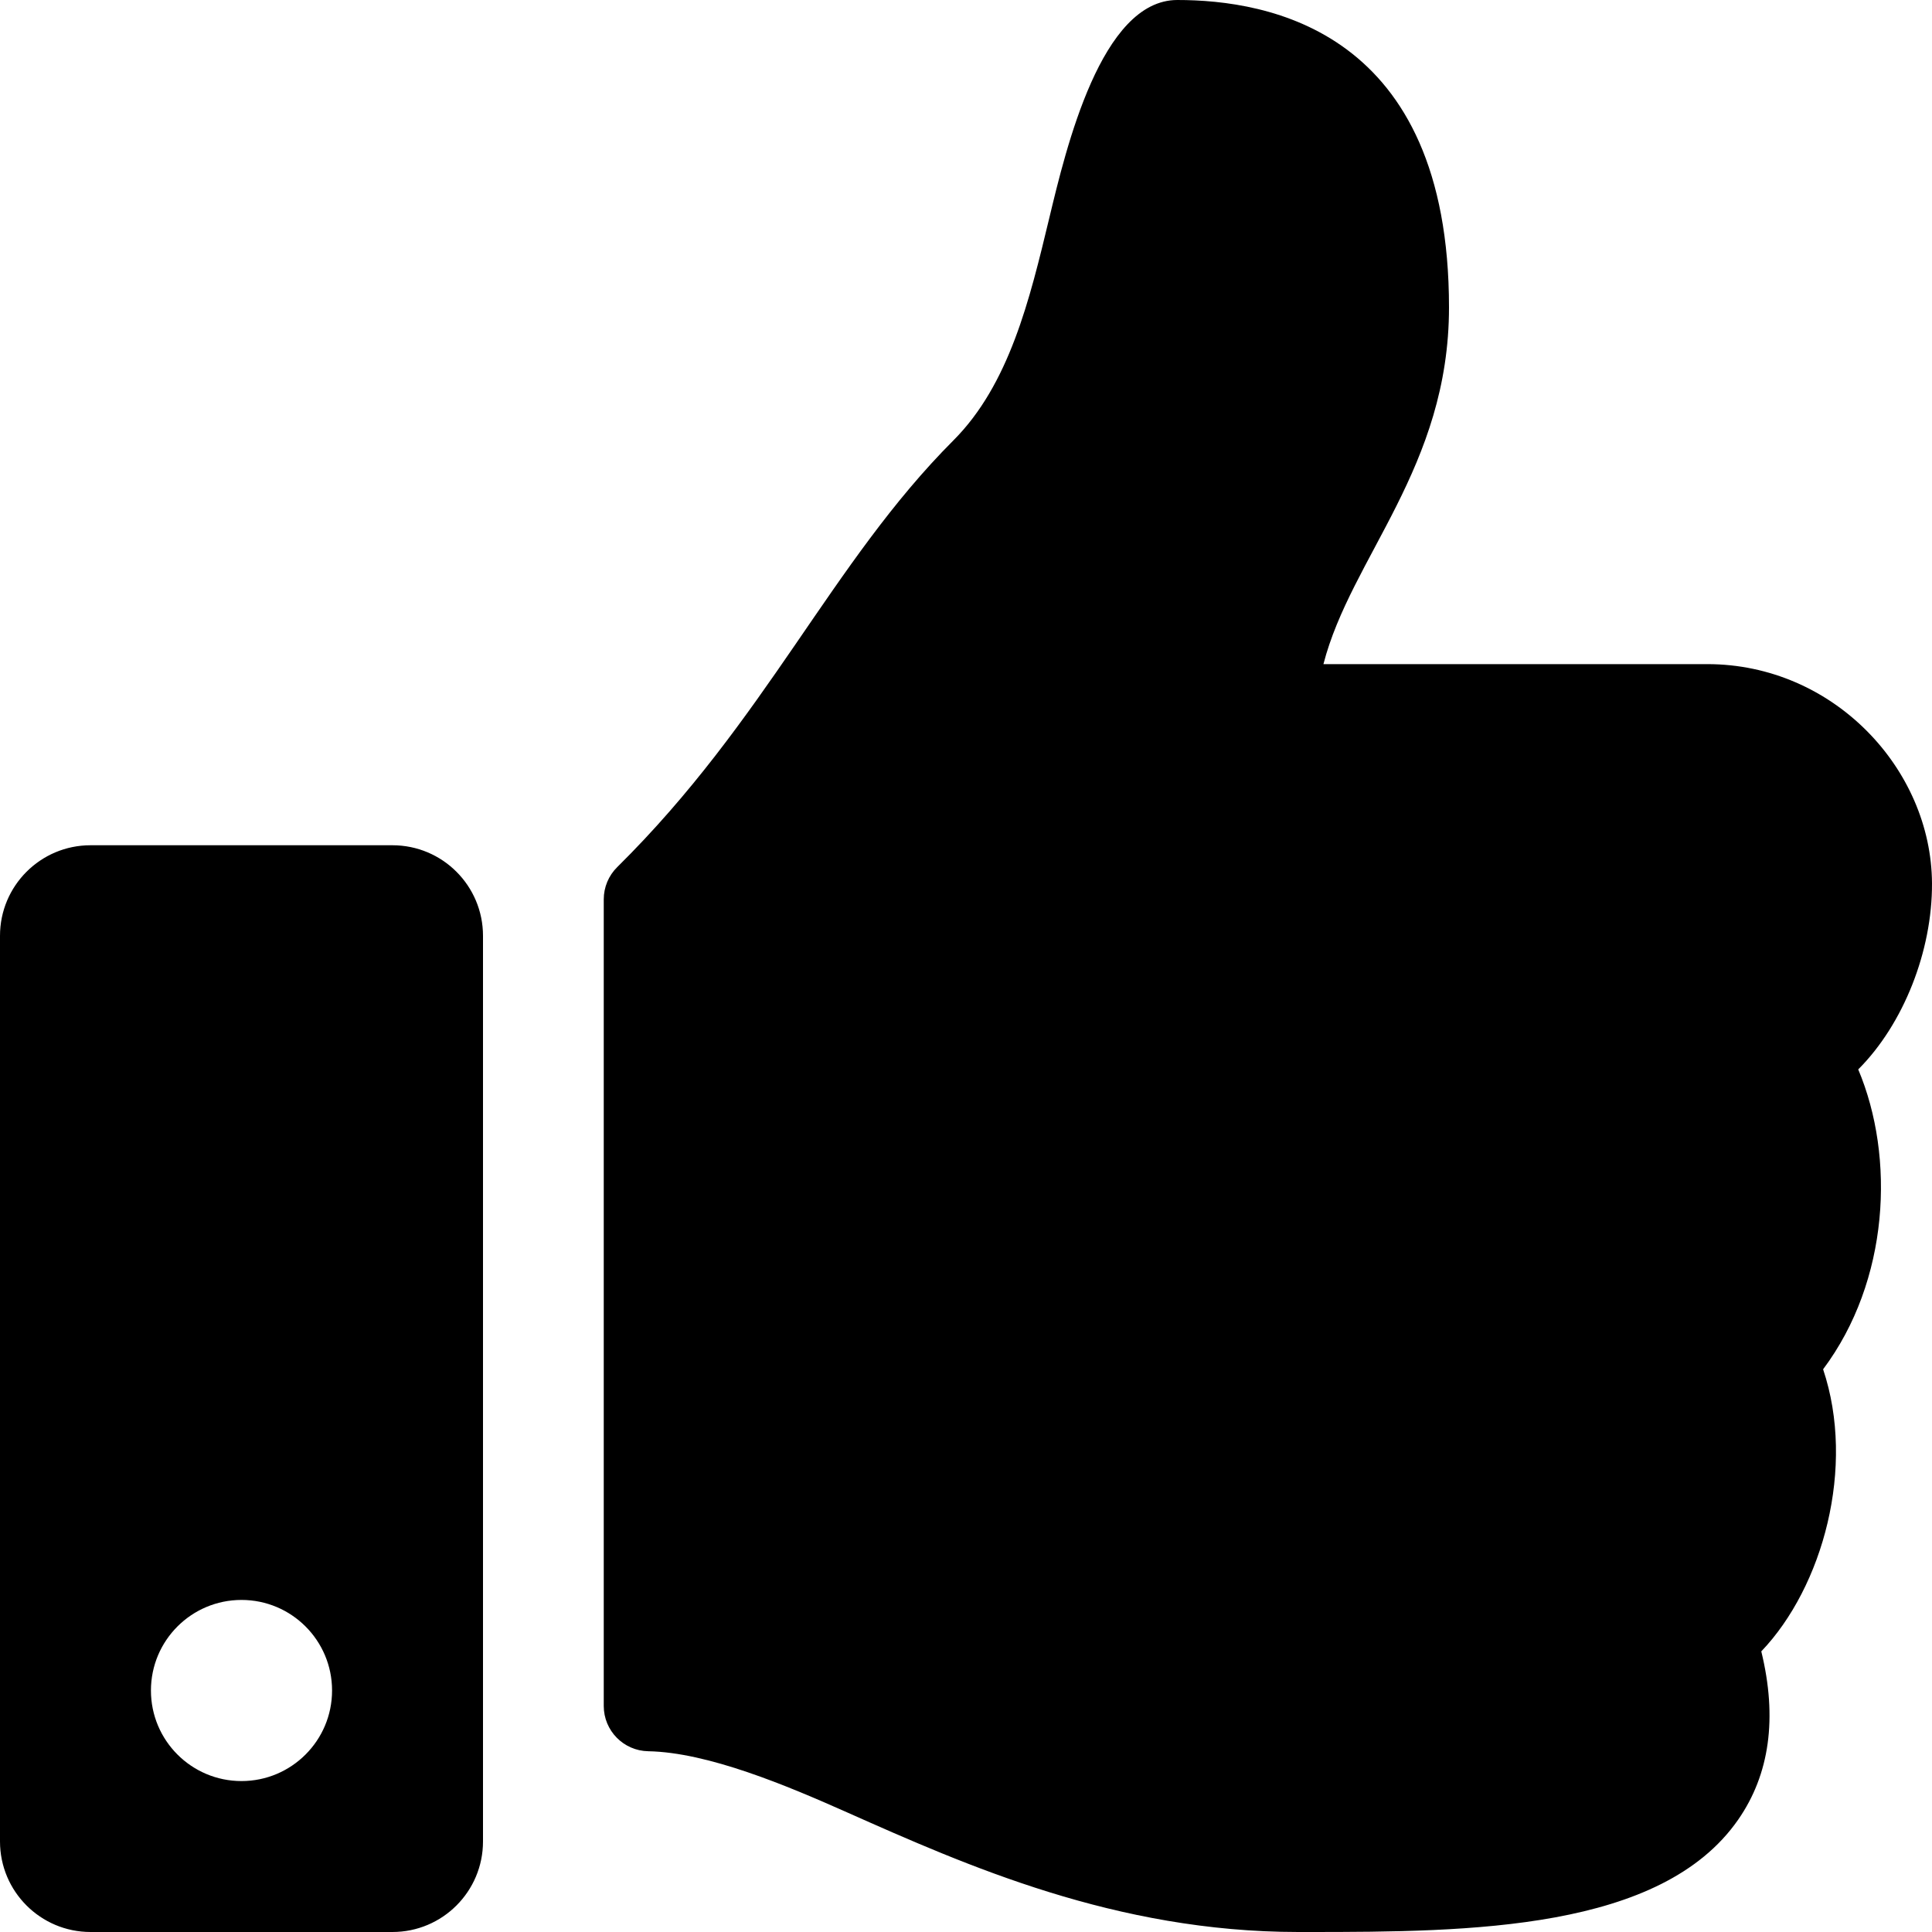
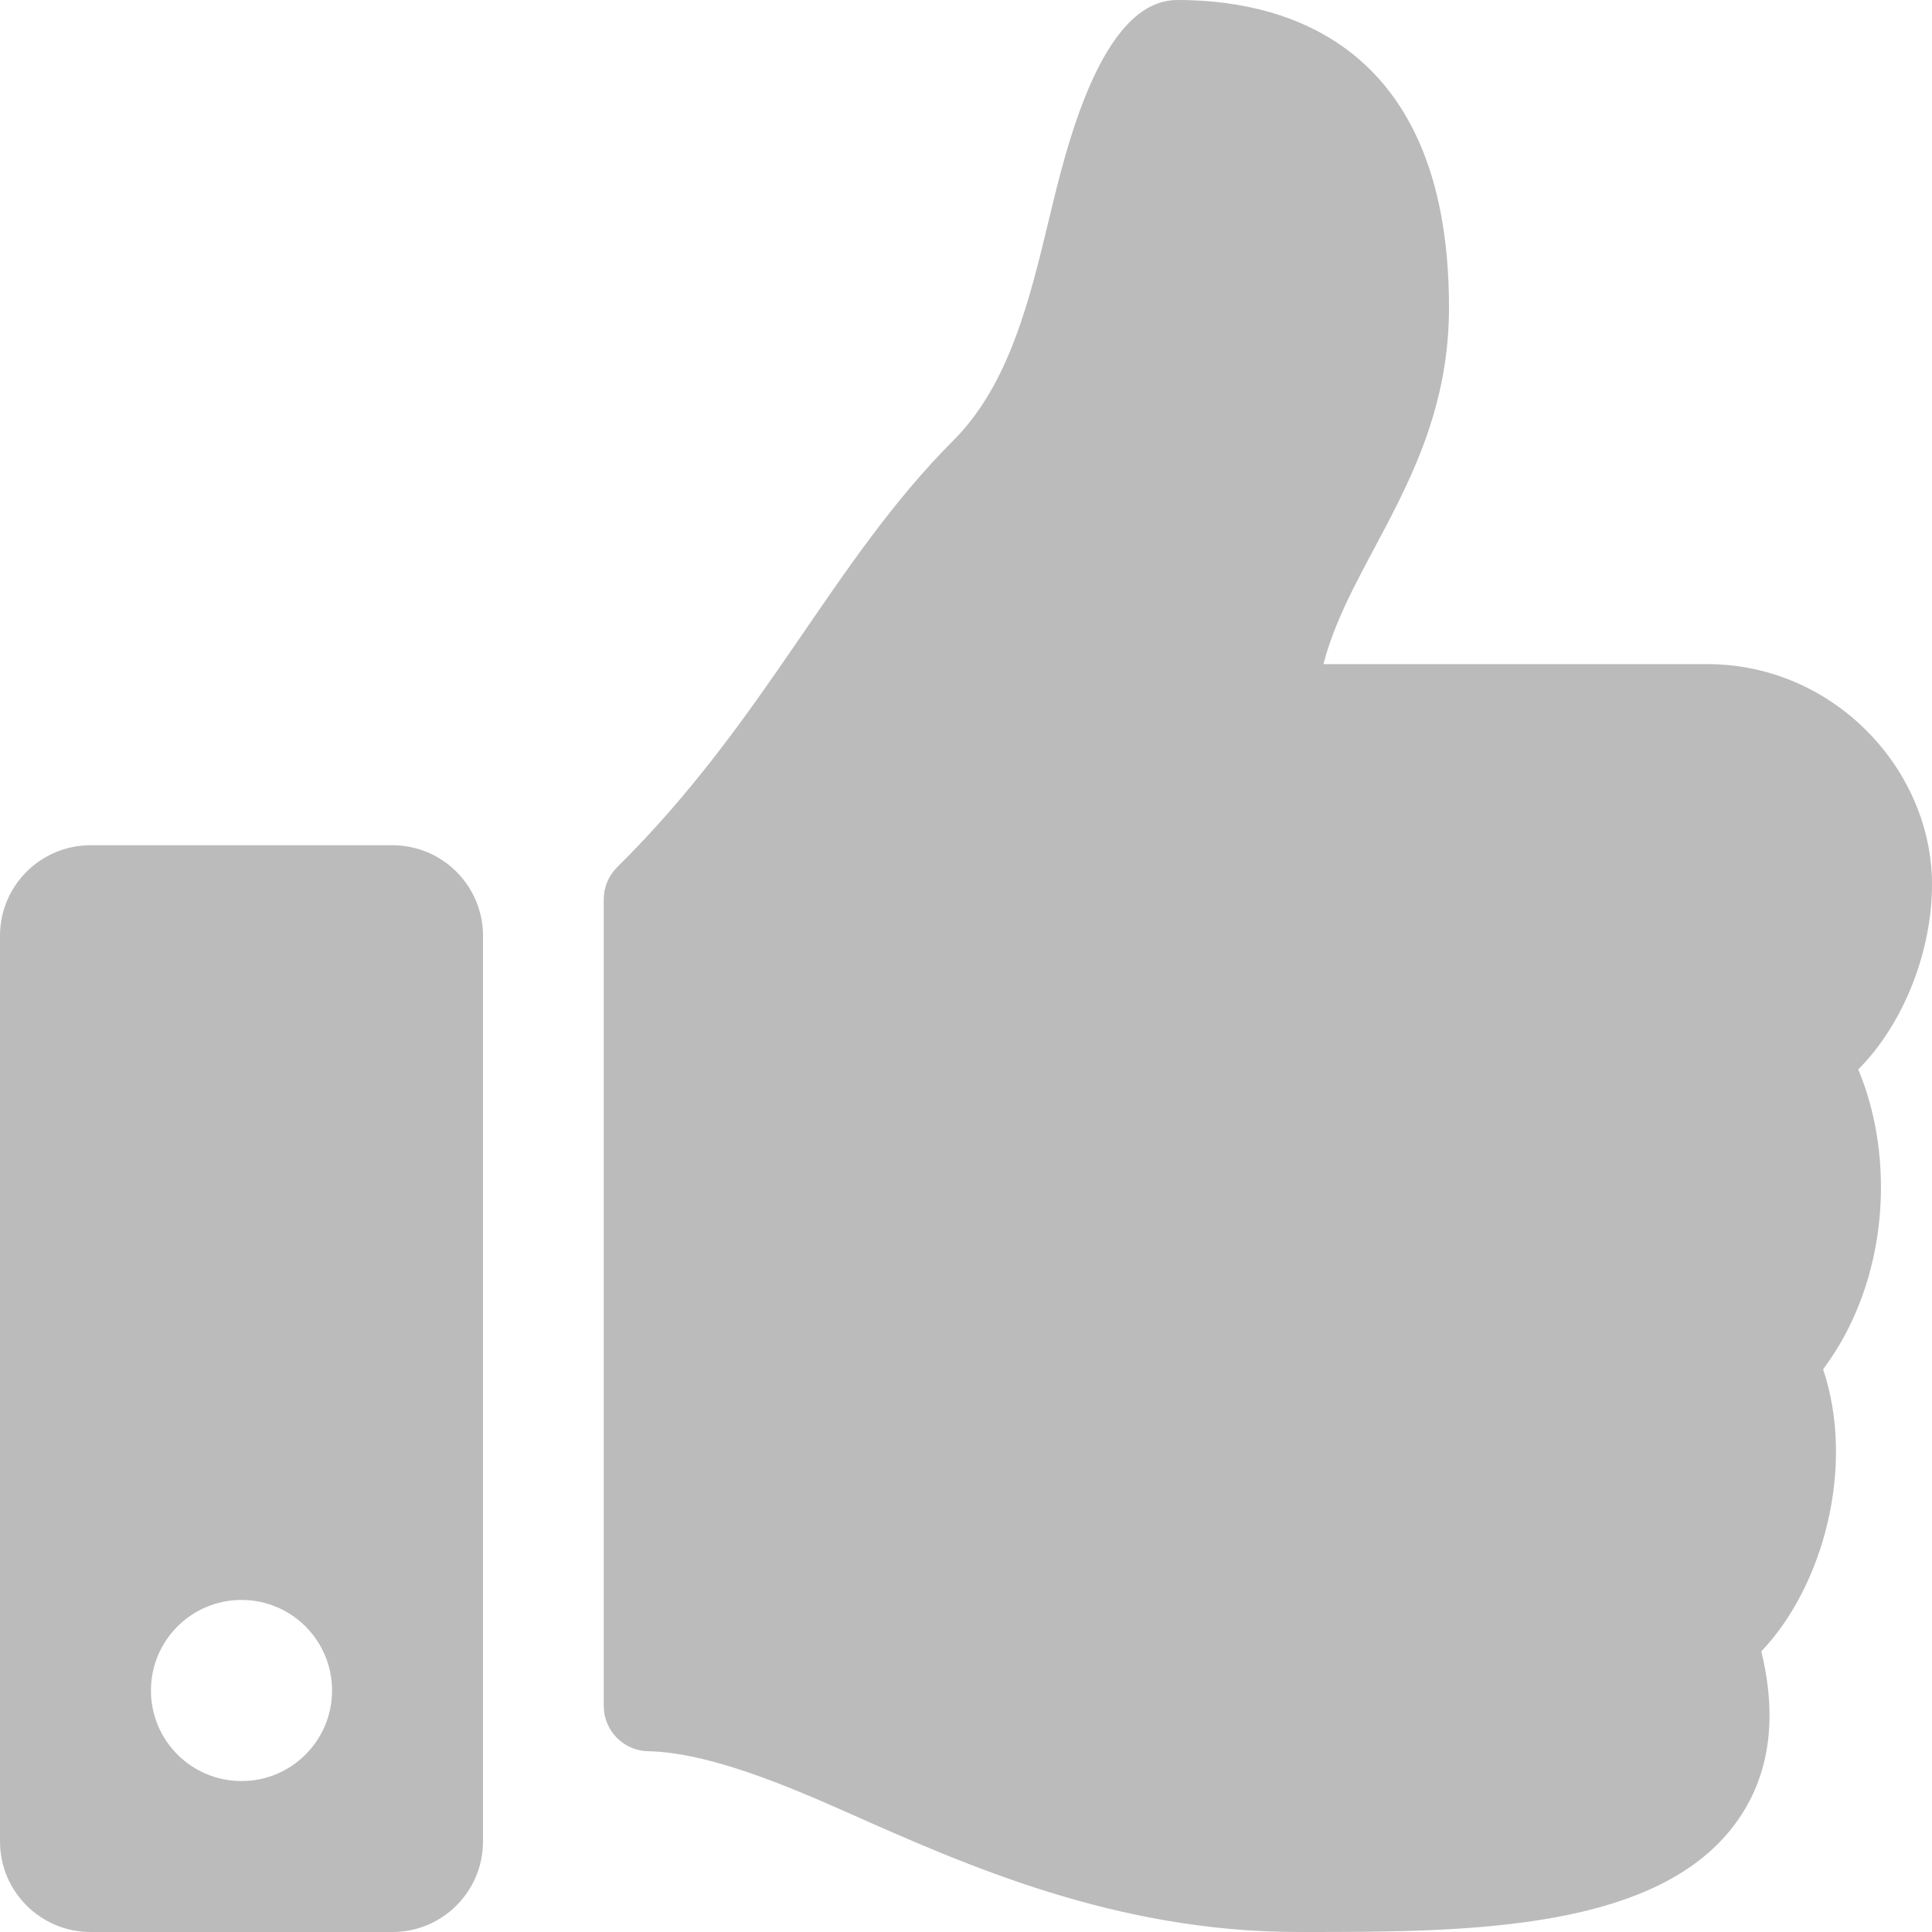
<svg xmlns="http://www.w3.org/2000/svg" aria-hidden="true" focusable="false" data-prefix="fas" data-icon="thumbs-up" class="svg-inline--fa fa-thumbs-up fa-w-16" role="img" viewBox="0 0 512 512">
-   <path fill="currentColor" d="M104 224H24c-13.255 0-24 10.745-24 24v240c0 13.255 10.745 24 24 24h80c13.255 0 24-10.745 24-24V248c0-13.255-10.745-24-24-24zM64 472c-13.255 0-24-10.745-24-24s10.745-24 24-24 24 10.745 24 24-10.745 24-24 24zM384 81.452c0 42.416-25.97 66.208-33.277 94.548h101.723c33.397 0 59.397 27.746 59.553 58.098.084 17.938-7.546 37.249-19.439 49.197l-.11.11c9.836 23.337 8.237 56.037-9.308 79.469 8.681 25.895-.069 57.704-16.382 74.757 4.298 17.598 2.244 32.575-6.148 44.632C440.202 511.587 389.616 512 346.839 512l-2.845-.001c-48.287-.017-87.806-17.598-119.56-31.725-15.957-7.099-36.821-15.887-52.651-16.178-6.54-.12-11.783-5.457-11.783-11.998v-213.77c0-3.2 1.282-6.271 3.558-8.521 39.614-39.144 56.648-80.587 89.117-113.111 14.804-14.832 20.188-37.236 25.393-58.902C282.515 39.293 291.817 0 312 0c24 0 72 8 72 81.452z" />
+   <path fill="#bbb" d="M104 224H24c-13.255 0-24 10.745-24 24v240c0 13.255 10.745 24 24 24h80c13.255 0 24-10.745 24-24V248c0-13.255-10.745-24-24-24zM64 472c-13.255 0-24-10.745-24-24s10.745-24 24-24 24 10.745 24 24-10.745 24-24 24zM384 81.452c0 42.416-25.97 66.208-33.277 94.548h101.723c33.397 0 59.397 27.746 59.553 58.098.084 17.938-7.546 37.249-19.439 49.197l-.11.11c9.836 23.337 8.237 56.037-9.308 79.469 8.681 25.895-.069 57.704-16.382 74.757 4.298 17.598 2.244 32.575-6.148 44.632C440.202 511.587 389.616 512 346.839 512l-2.845-.001c-48.287-.017-87.806-17.598-119.56-31.725-15.957-7.099-36.821-15.887-52.651-16.178-6.54-.12-11.783-5.457-11.783-11.998v-213.77c0-3.2 1.282-6.271 3.558-8.521 39.614-39.144 56.648-80.587 89.117-113.111 14.804-14.832 20.188-37.236 25.393-58.902C282.515 39.293 291.817 0 312 0c24 0 72 8 72 81.452z" />
</svg>
